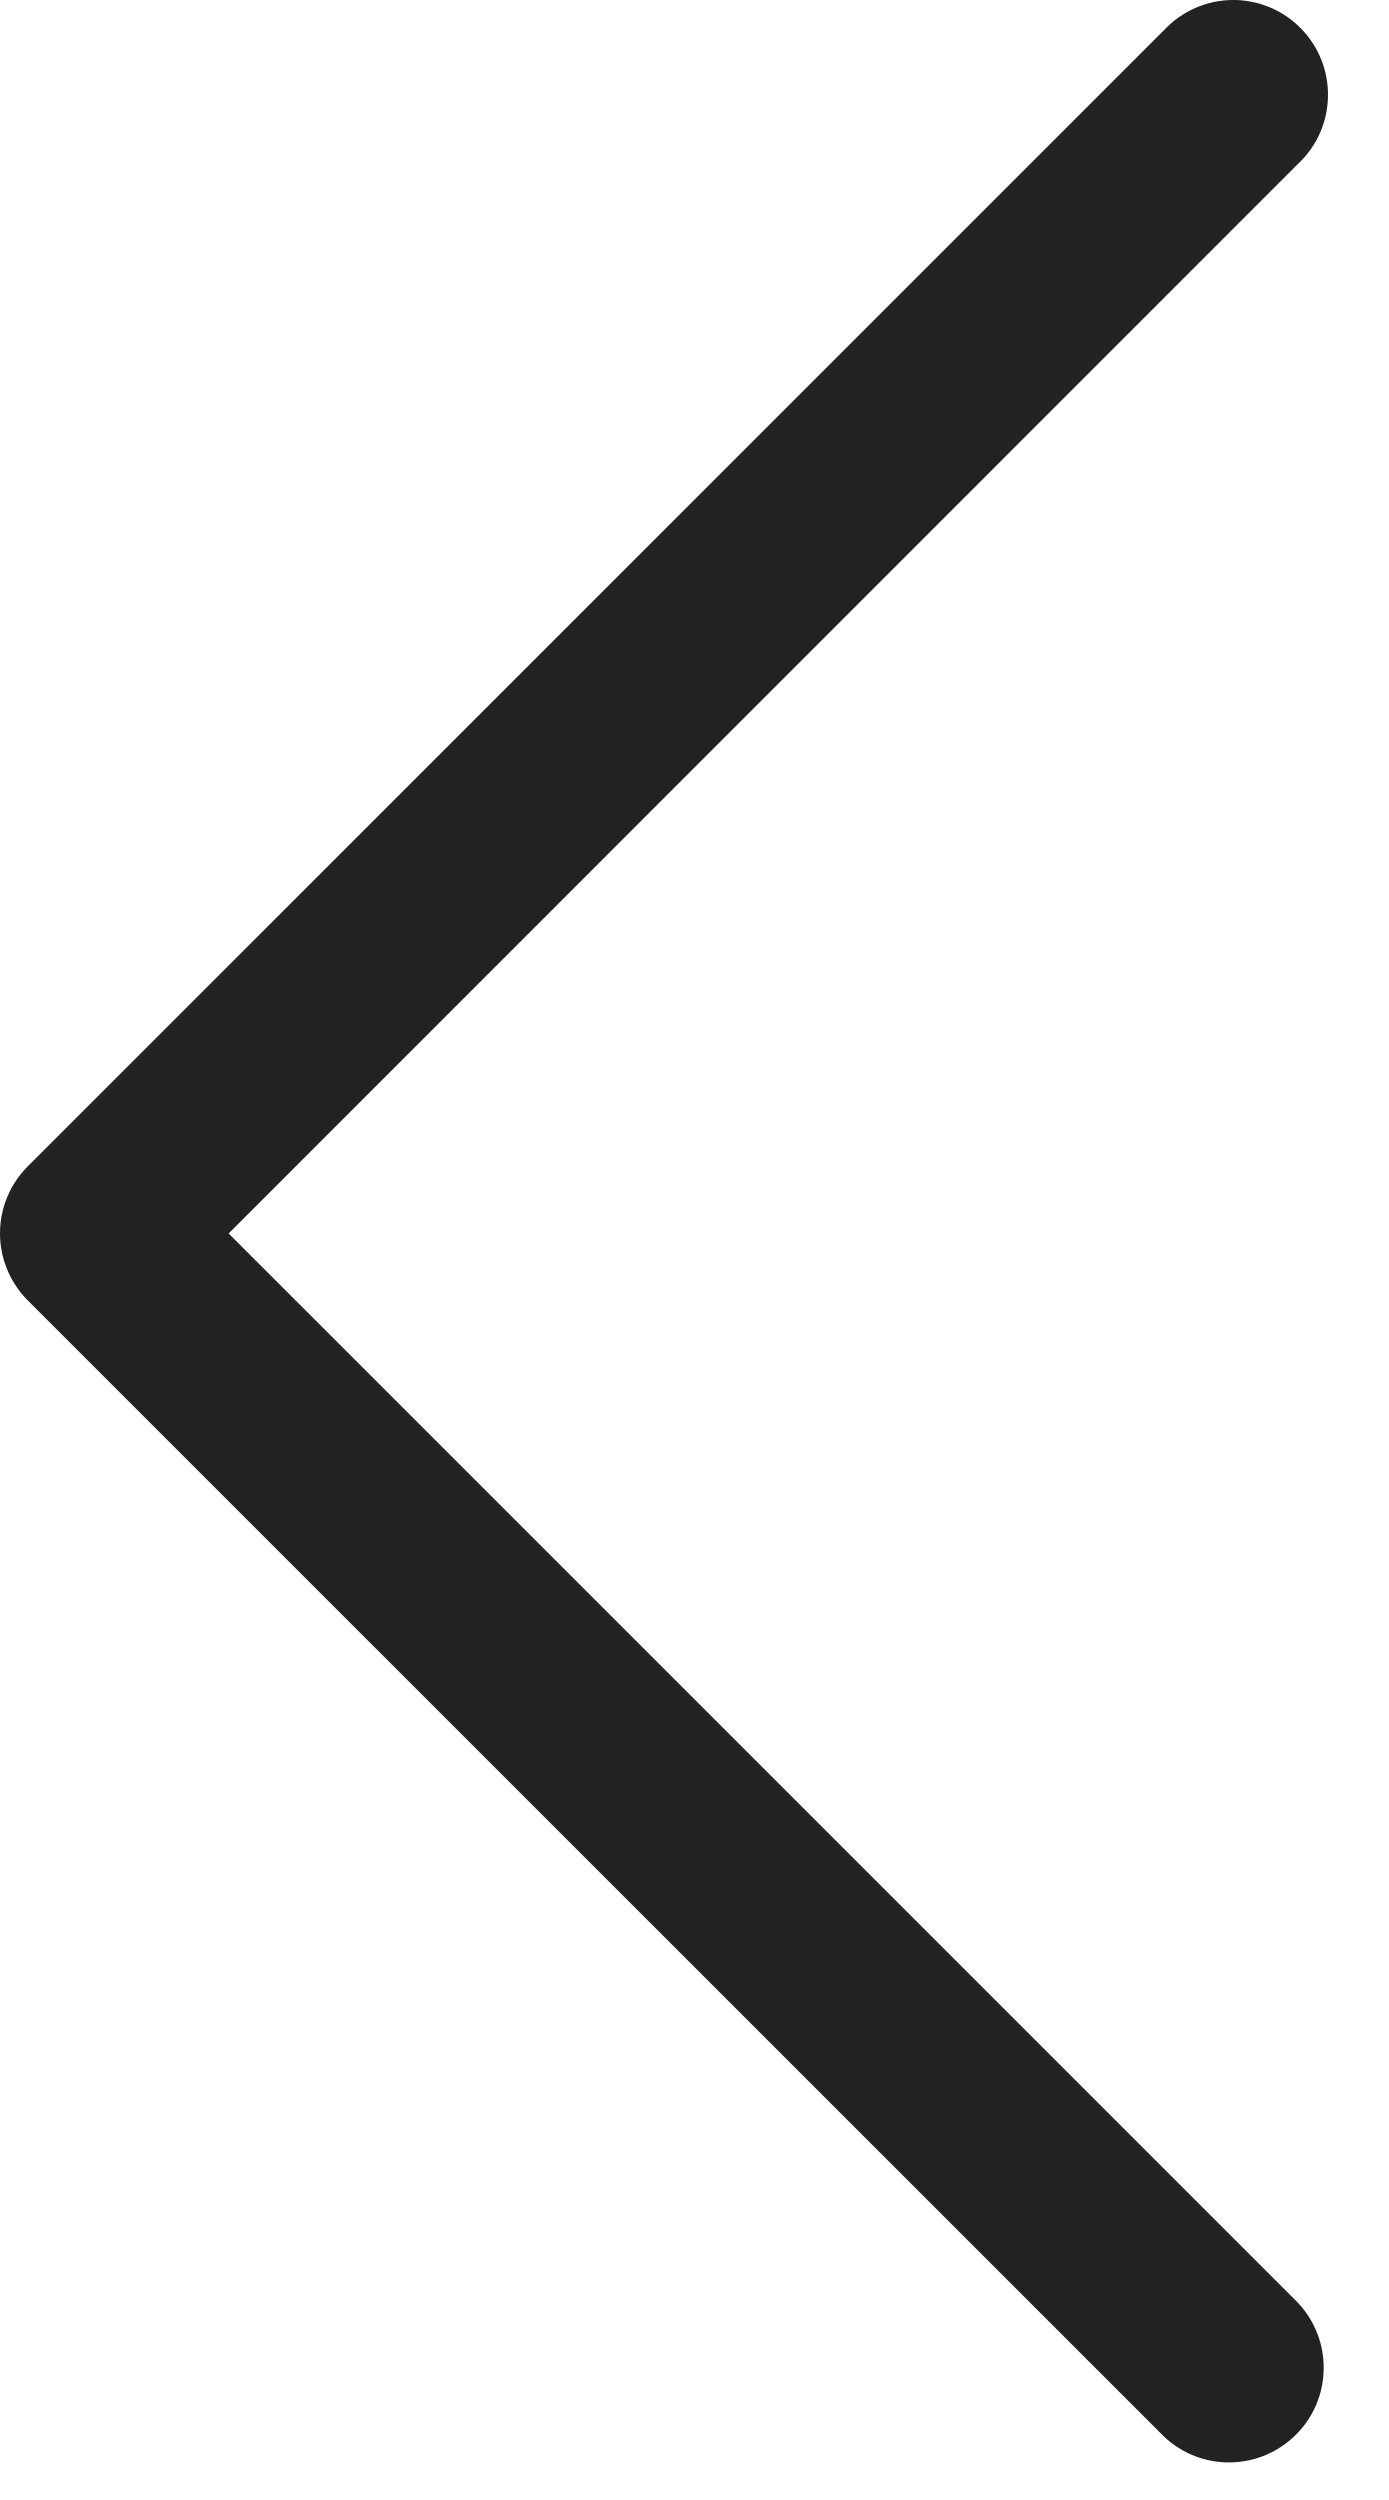
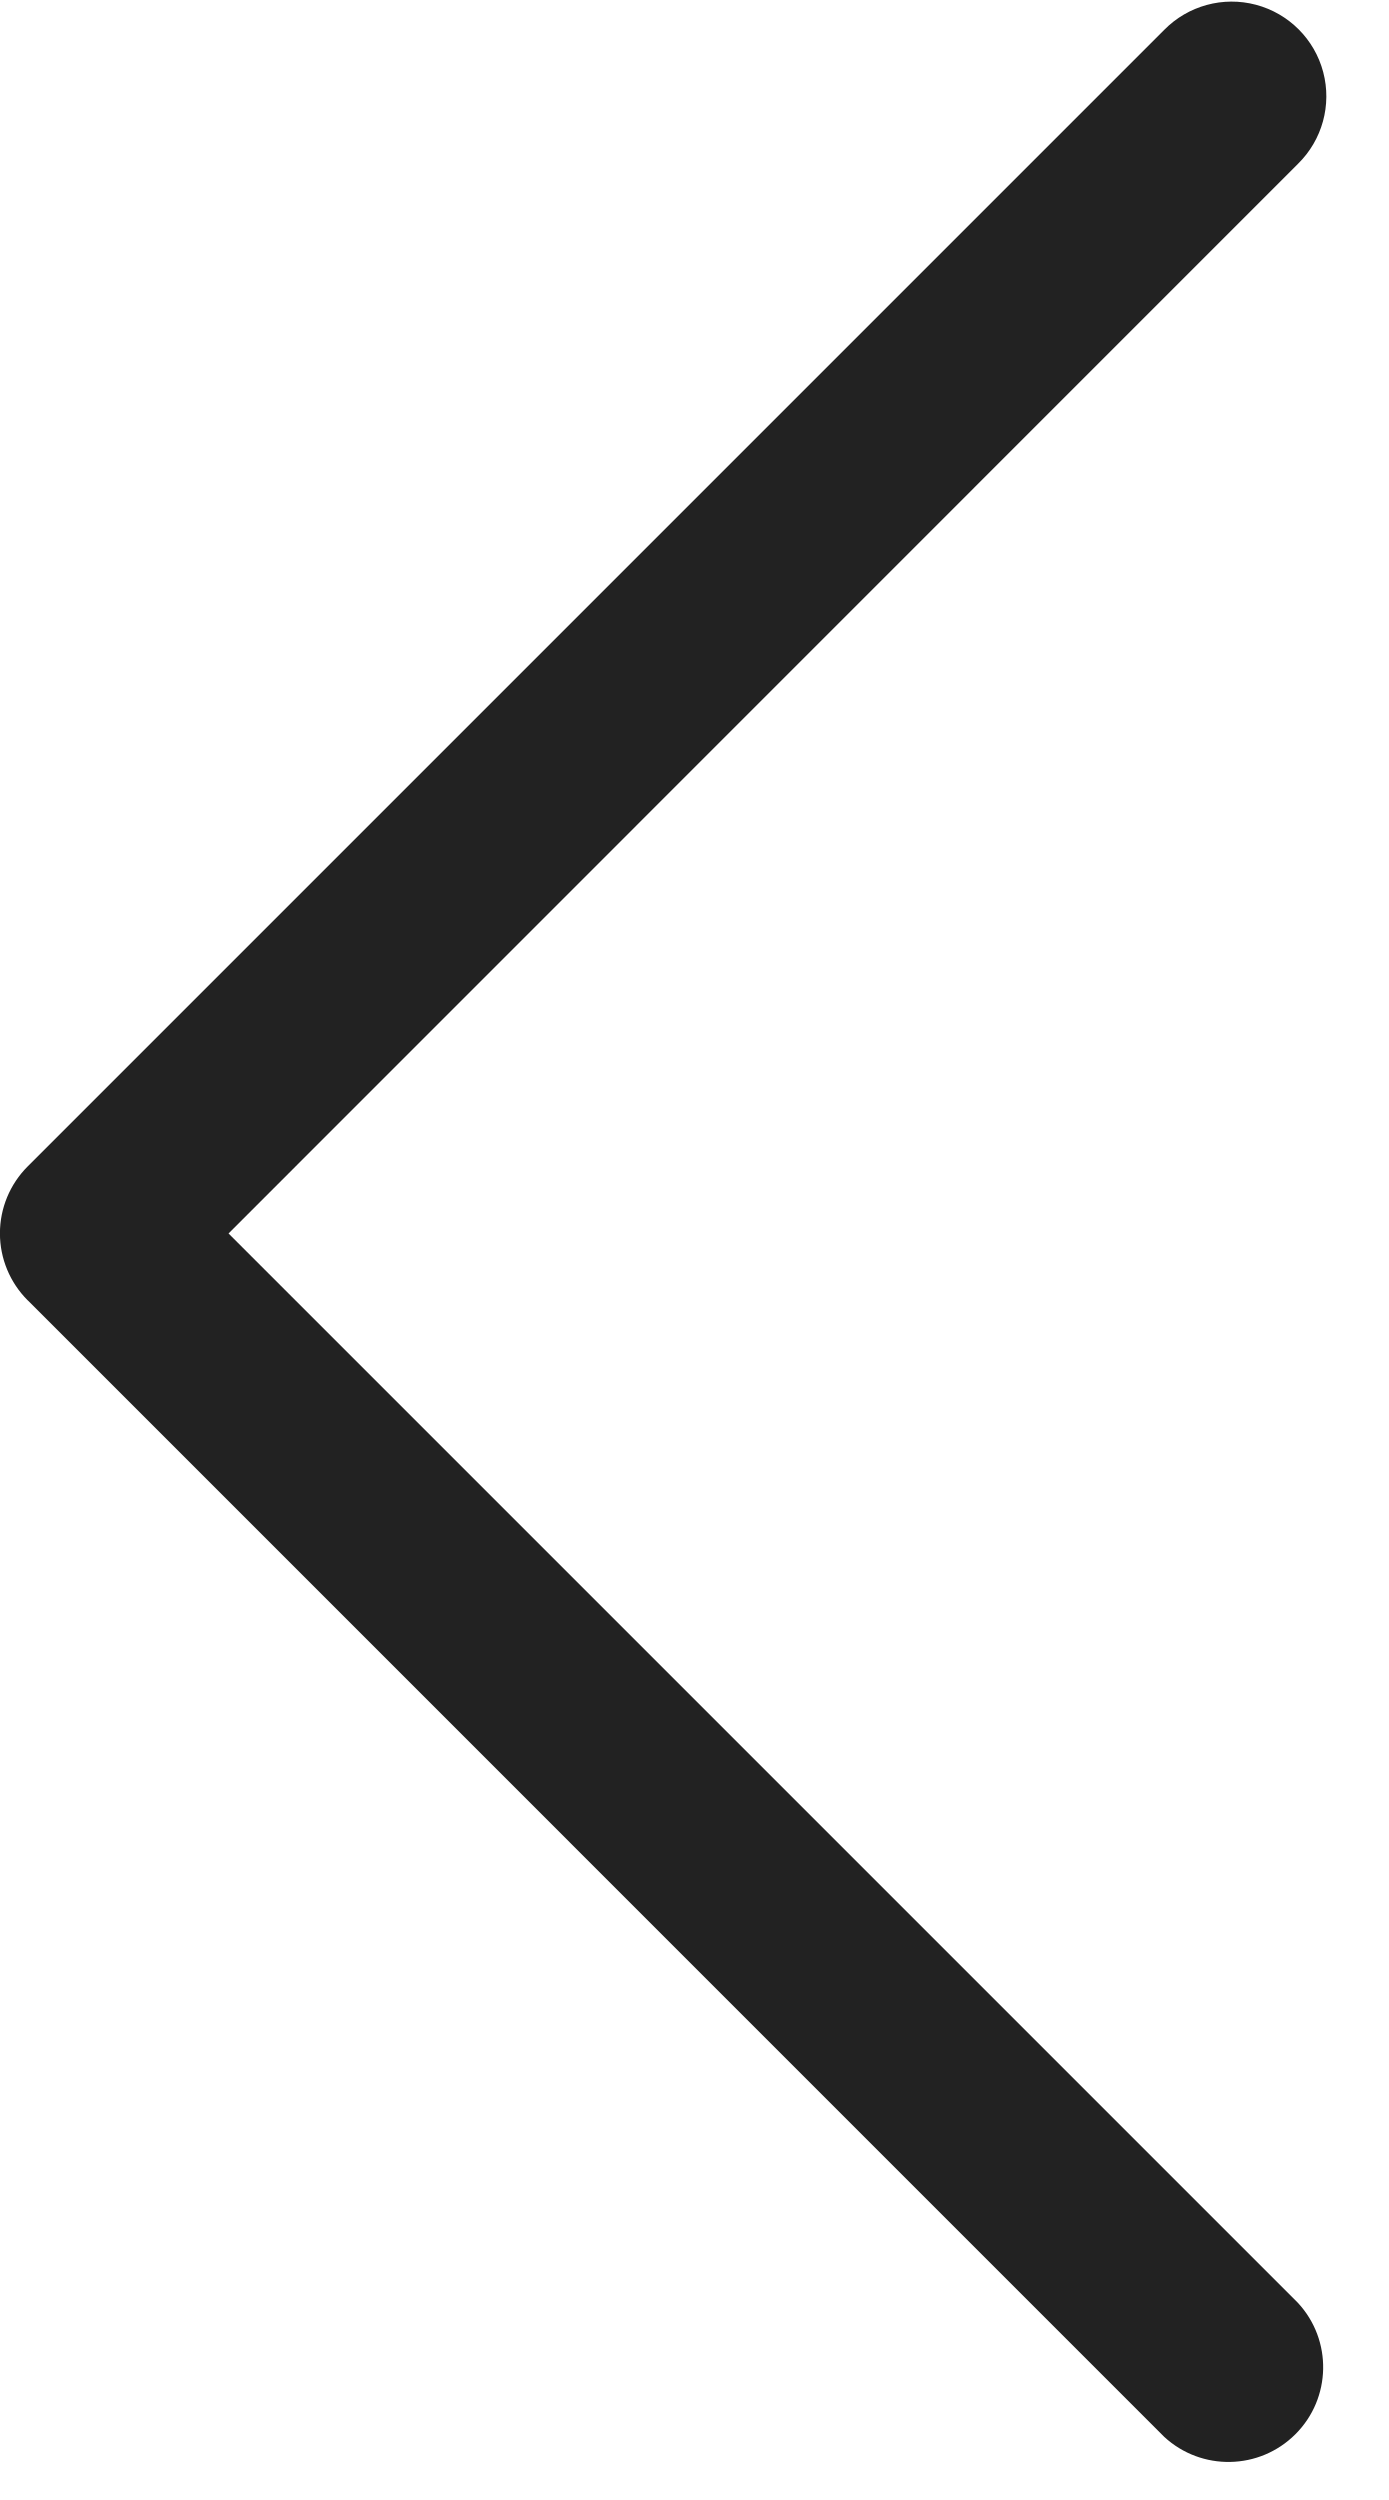
- <svg xmlns="http://www.w3.org/2000/svg" width="20" height="36" viewBox="0 0 20 36" fill="none">
-   <path d="M0.399 18.725L16.765 35.09C17.023 35.332 17.365 35.465 17.72 35.459C18.074 35.453 18.412 35.31 18.662 35.059C18.913 34.809 19.056 34.471 19.061 34.117C19.067 33.763 18.935 33.42 18.692 33.162L3.292 17.762L18.692 2.359C18.826 2.234 18.933 2.083 19.007 1.916C19.081 1.749 19.12 1.569 19.123 1.386C19.126 1.203 19.092 1.022 19.024 0.852C18.955 0.683 18.853 0.529 18.724 0.4C18.595 0.27 18.441 0.168 18.271 0.1C18.102 0.031 17.92 -0.003 17.738 0C17.555 0.003 17.374 0.043 17.207 0.117C17.04 0.191 16.89 0.298 16.765 0.431L0.399 16.796C0.273 16.922 0.172 17.073 0.104 17.238C0.035 17.404 -1.52588e-05 17.581 -1.52588e-05 17.76C-1.52588e-05 17.939 0.035 18.117 0.104 18.282C0.172 18.448 0.273 18.598 0.399 18.725V18.725Z" fill="#222222" />
+ <svg xmlns="http://www.w3.org/2000/svg" width="20" height="36" fill="none">
+   <path d="M.4 18.725L16.764 35.09a1.364 1.364 0 001.927-1.928l-15.4-15.4 15.4-15.403A1.363 1.363 0 1016.765.43L.399 16.796a1.363 1.363 0 000 1.929z" fill="#222" />
</svg>
